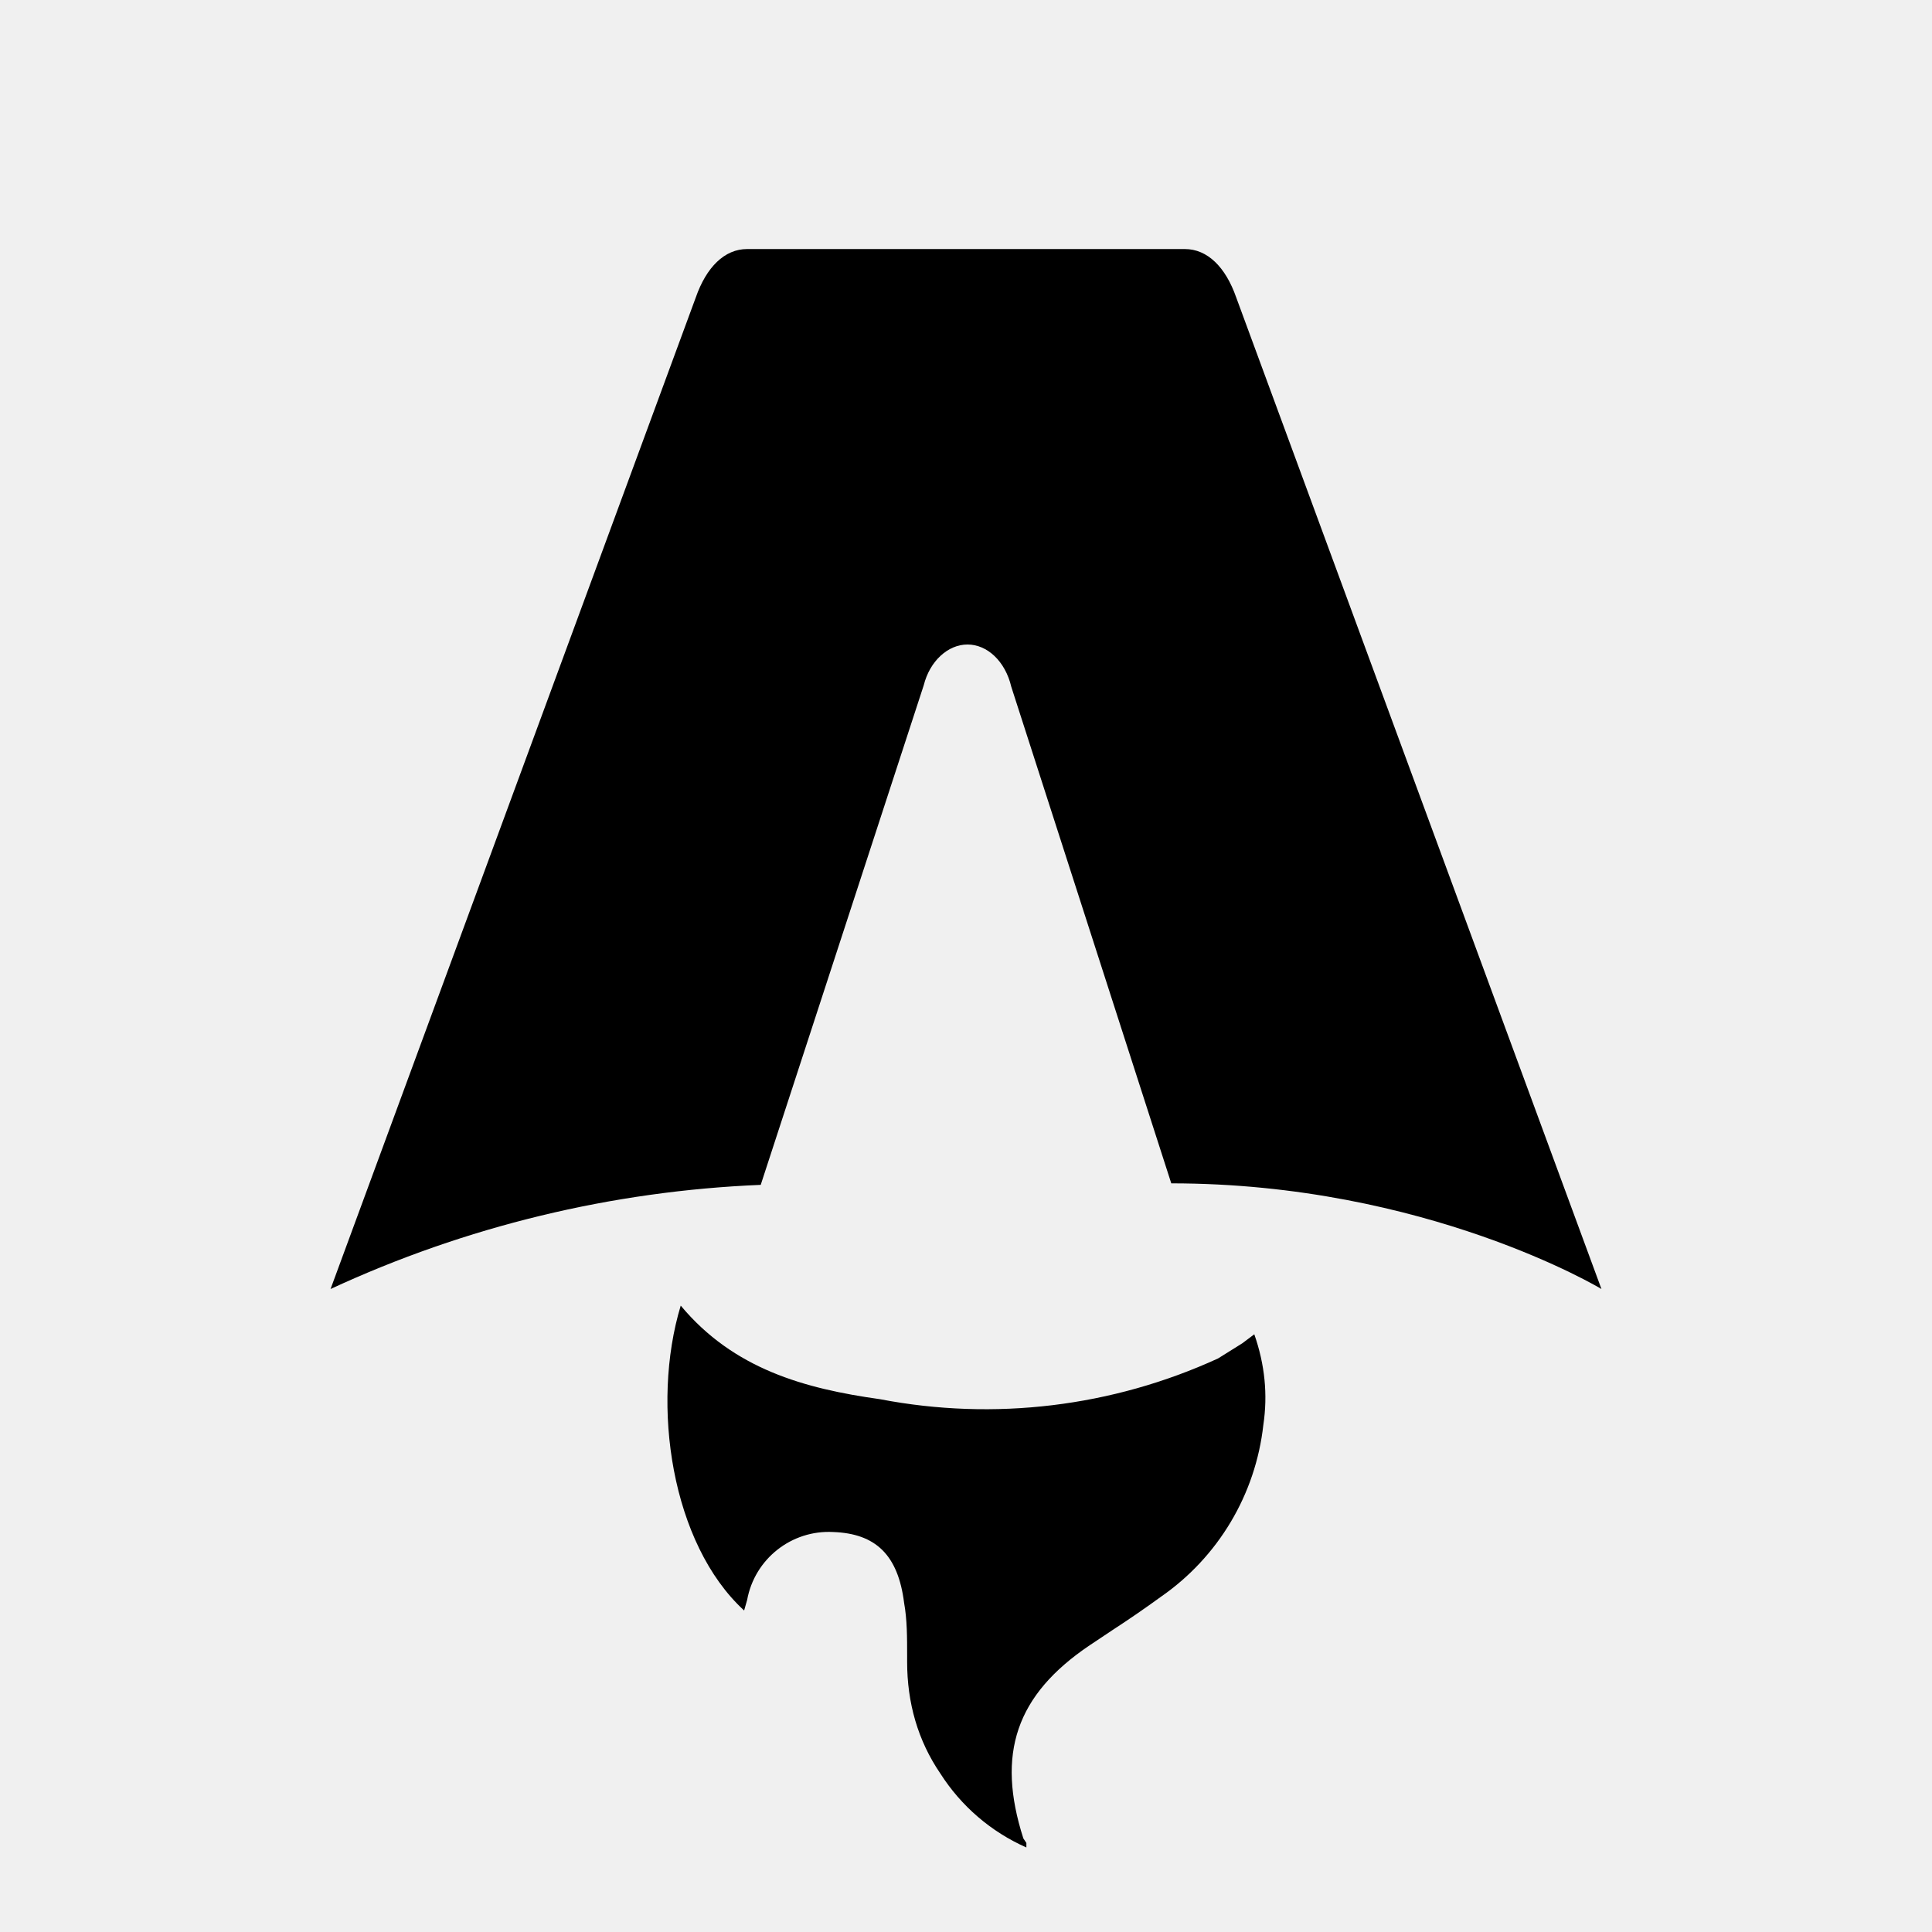
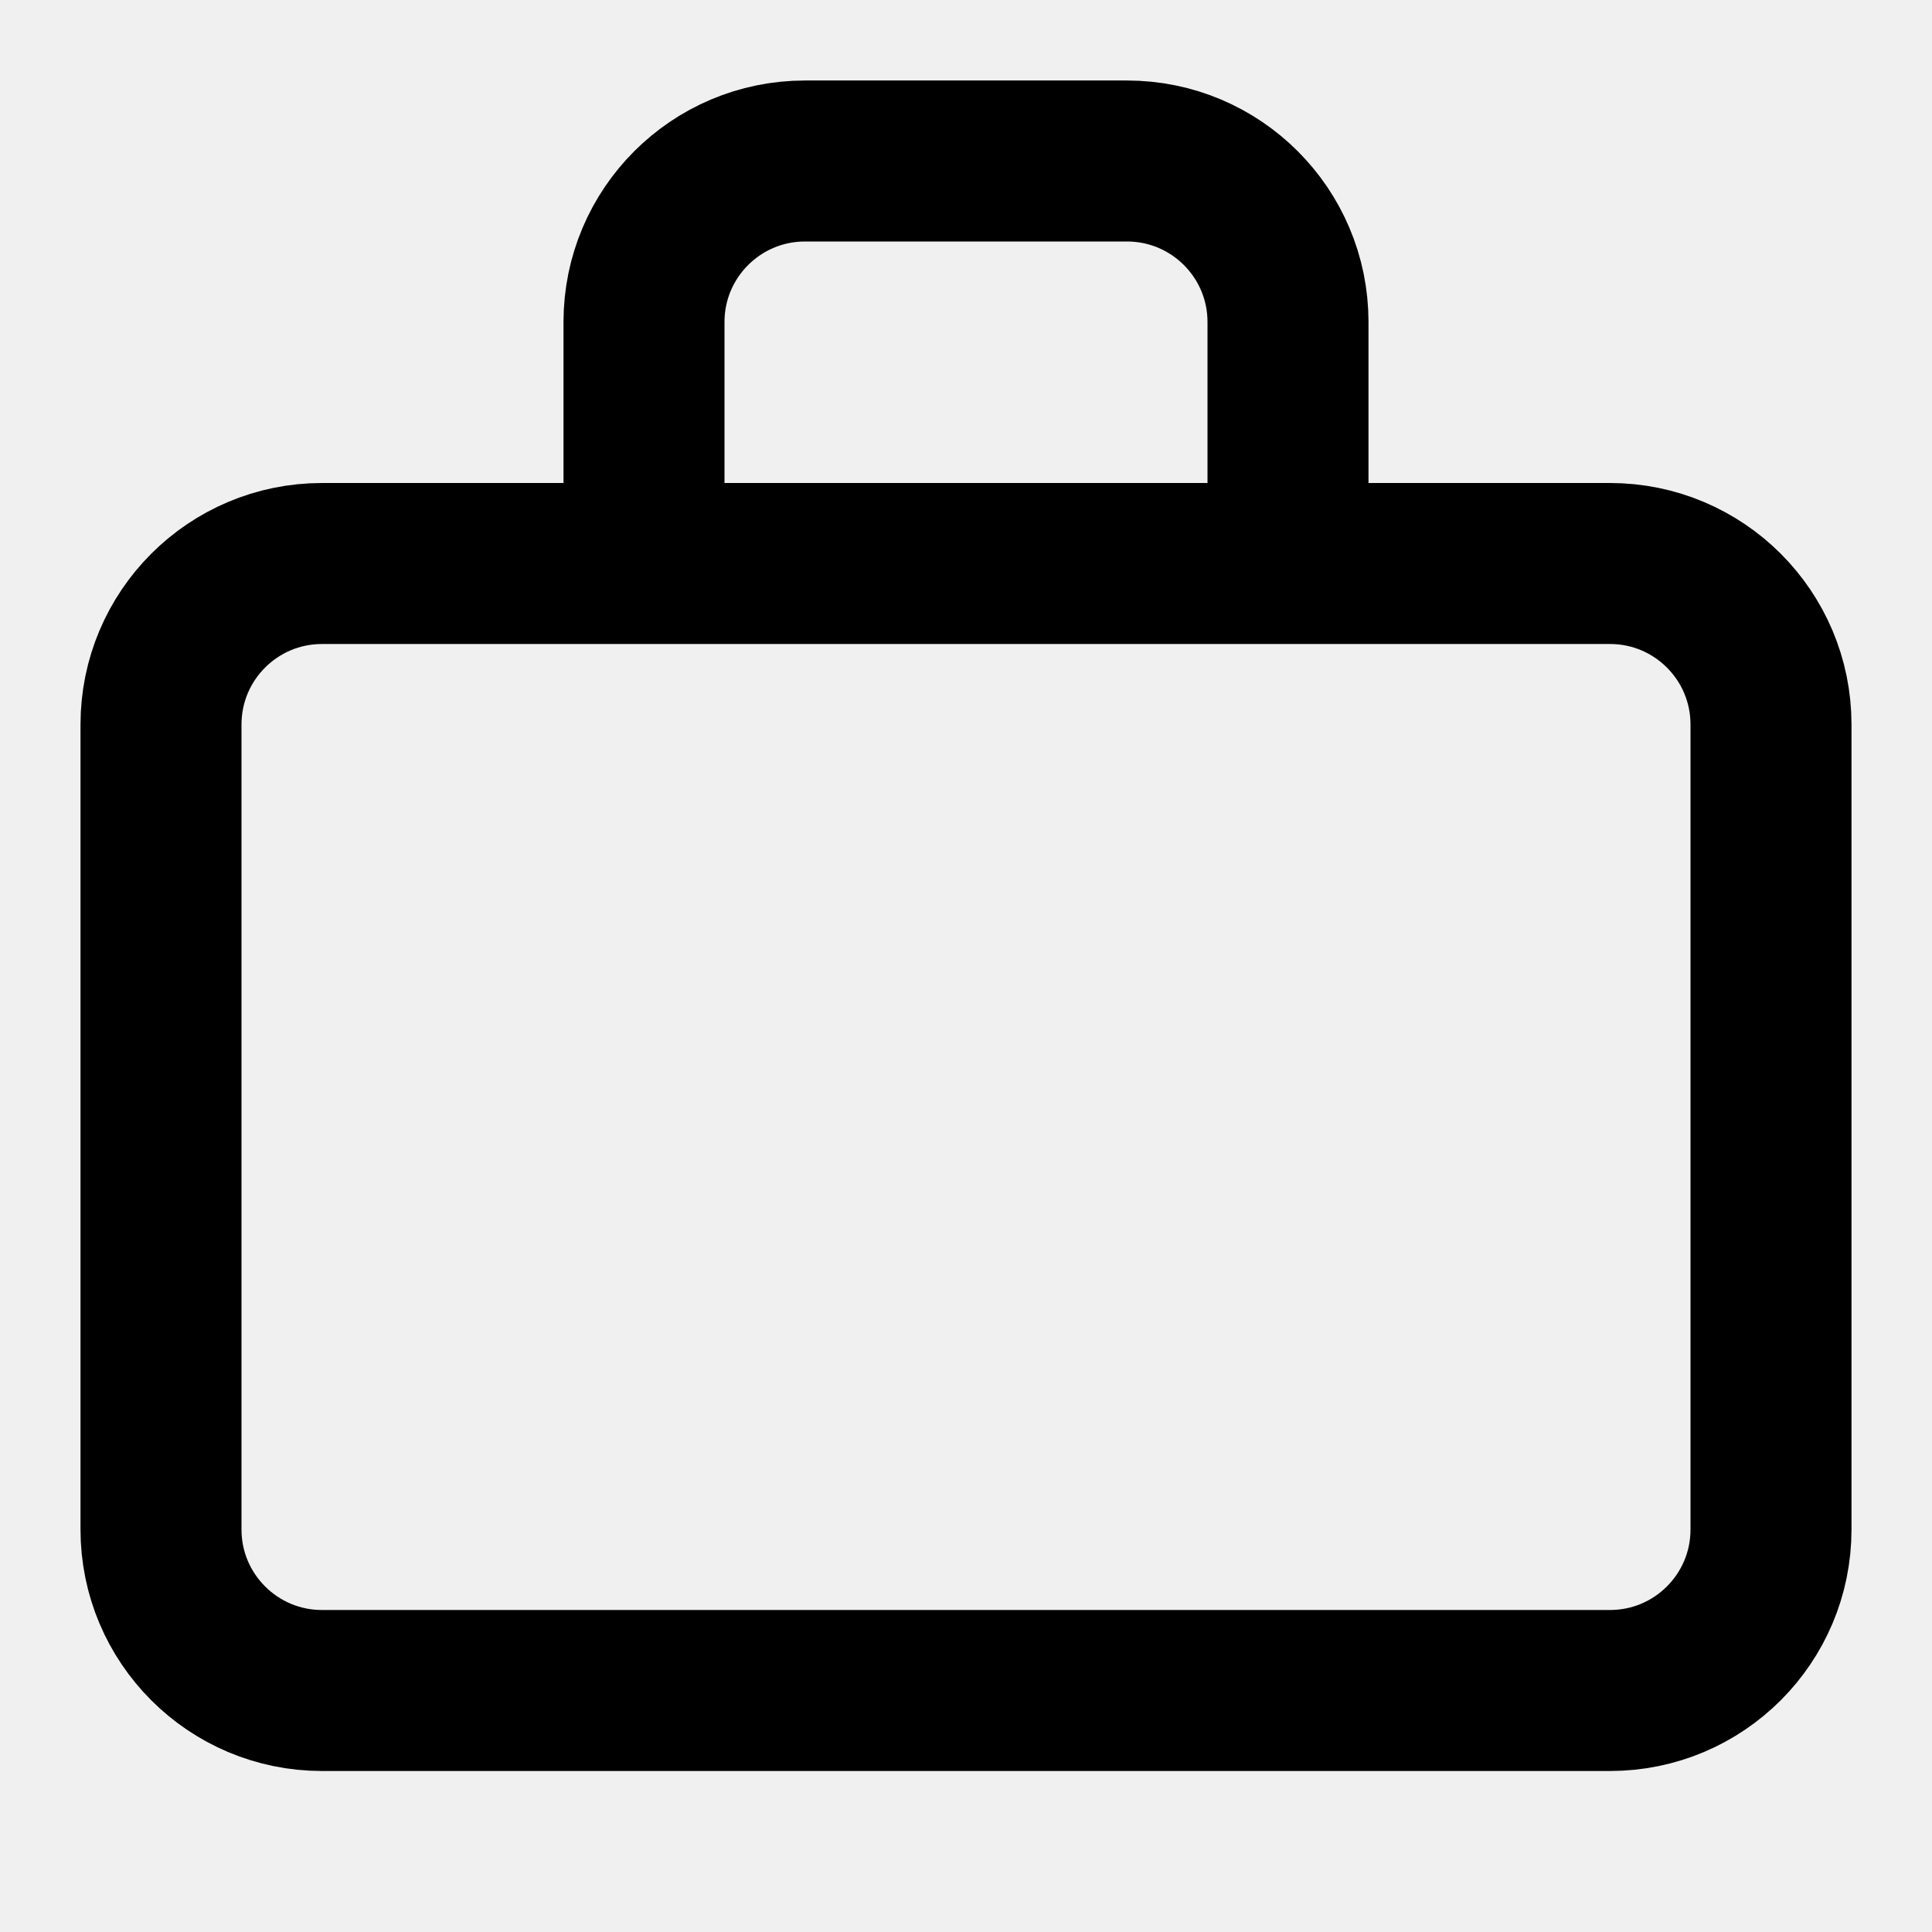
- <svg xmlns="http://www.w3.org/2000/svg" fill="none" viewBox="0 0 128 128">
-   <path d="M50.4 78.5a75.1 75.1 0 0 0-28.5 6.9l24.2-65.7c.7-2 1.9-3.2 3.4-3.2h29c1.5 0 2.7 1.2 3.4 3.2l24.2 65.7s-11.6-7-28.5-7L67 45.5c-.4-1.7-1.6-2.8-2.9-2.8-1.3 0-2.5 1.1-2.9 2.7L50.4 78.5Zm-1.1 28.2Zm-4.2-20.2c-2 6.6-.6 15.8 4.2 20.2a17.5 17.5 0 0 1 .2-.7 5.5 5.5 0 0 1 5.7-4.5c2.8.1 4.3 1.5 4.7 4.7.2 1.1.2 2.3.2 3.5v.4c0 2.7.7 5.2 2.2 7.4a13 13 0 0 0 5.7 4.9v-.3l-.2-.3c-1.8-5.6-.5-9.5 4.4-12.8l1.5-1a73 73 0 0 0 3.2-2.2 16 16 0 0 0 6.8-11.4c.3-2 .1-4-.6-6l-.8.6-1.6 1a37 37 0 0 1-22.4 2.7c-5-.7-9.7-2-13.2-6.2Z" />
+ <svg xmlns="http://www.w3.org/2000/svg" fill="none" viewBox="0 0 24 24" stroke="currentColor">
+   <path stroke-linecap="round" stroke-linejoin="round" stroke-width="2" d="M16 7V4a2 2 0 0 0-2-2H10a2 2 0 0 0-2 2v3m-4 0h16a2 2 0 0 1 2 2v10a2 2 0 0 1-2 2H4a2 2 0 0 1-2-2V9a2 2 0 0 1 2-2zm4 0V4m8 3V4" />
  <style>
-         path { fill: #000; }
-         @media (prefers-color-scheme: dark) {
-             path { fill: #FFF; }
-         }
-     </style>
+     path { stroke: #000; }
+     @media (prefers-color-scheme: dark) {
+         path { stroke: #FFF; }
+     }
+   </style>
</svg>
